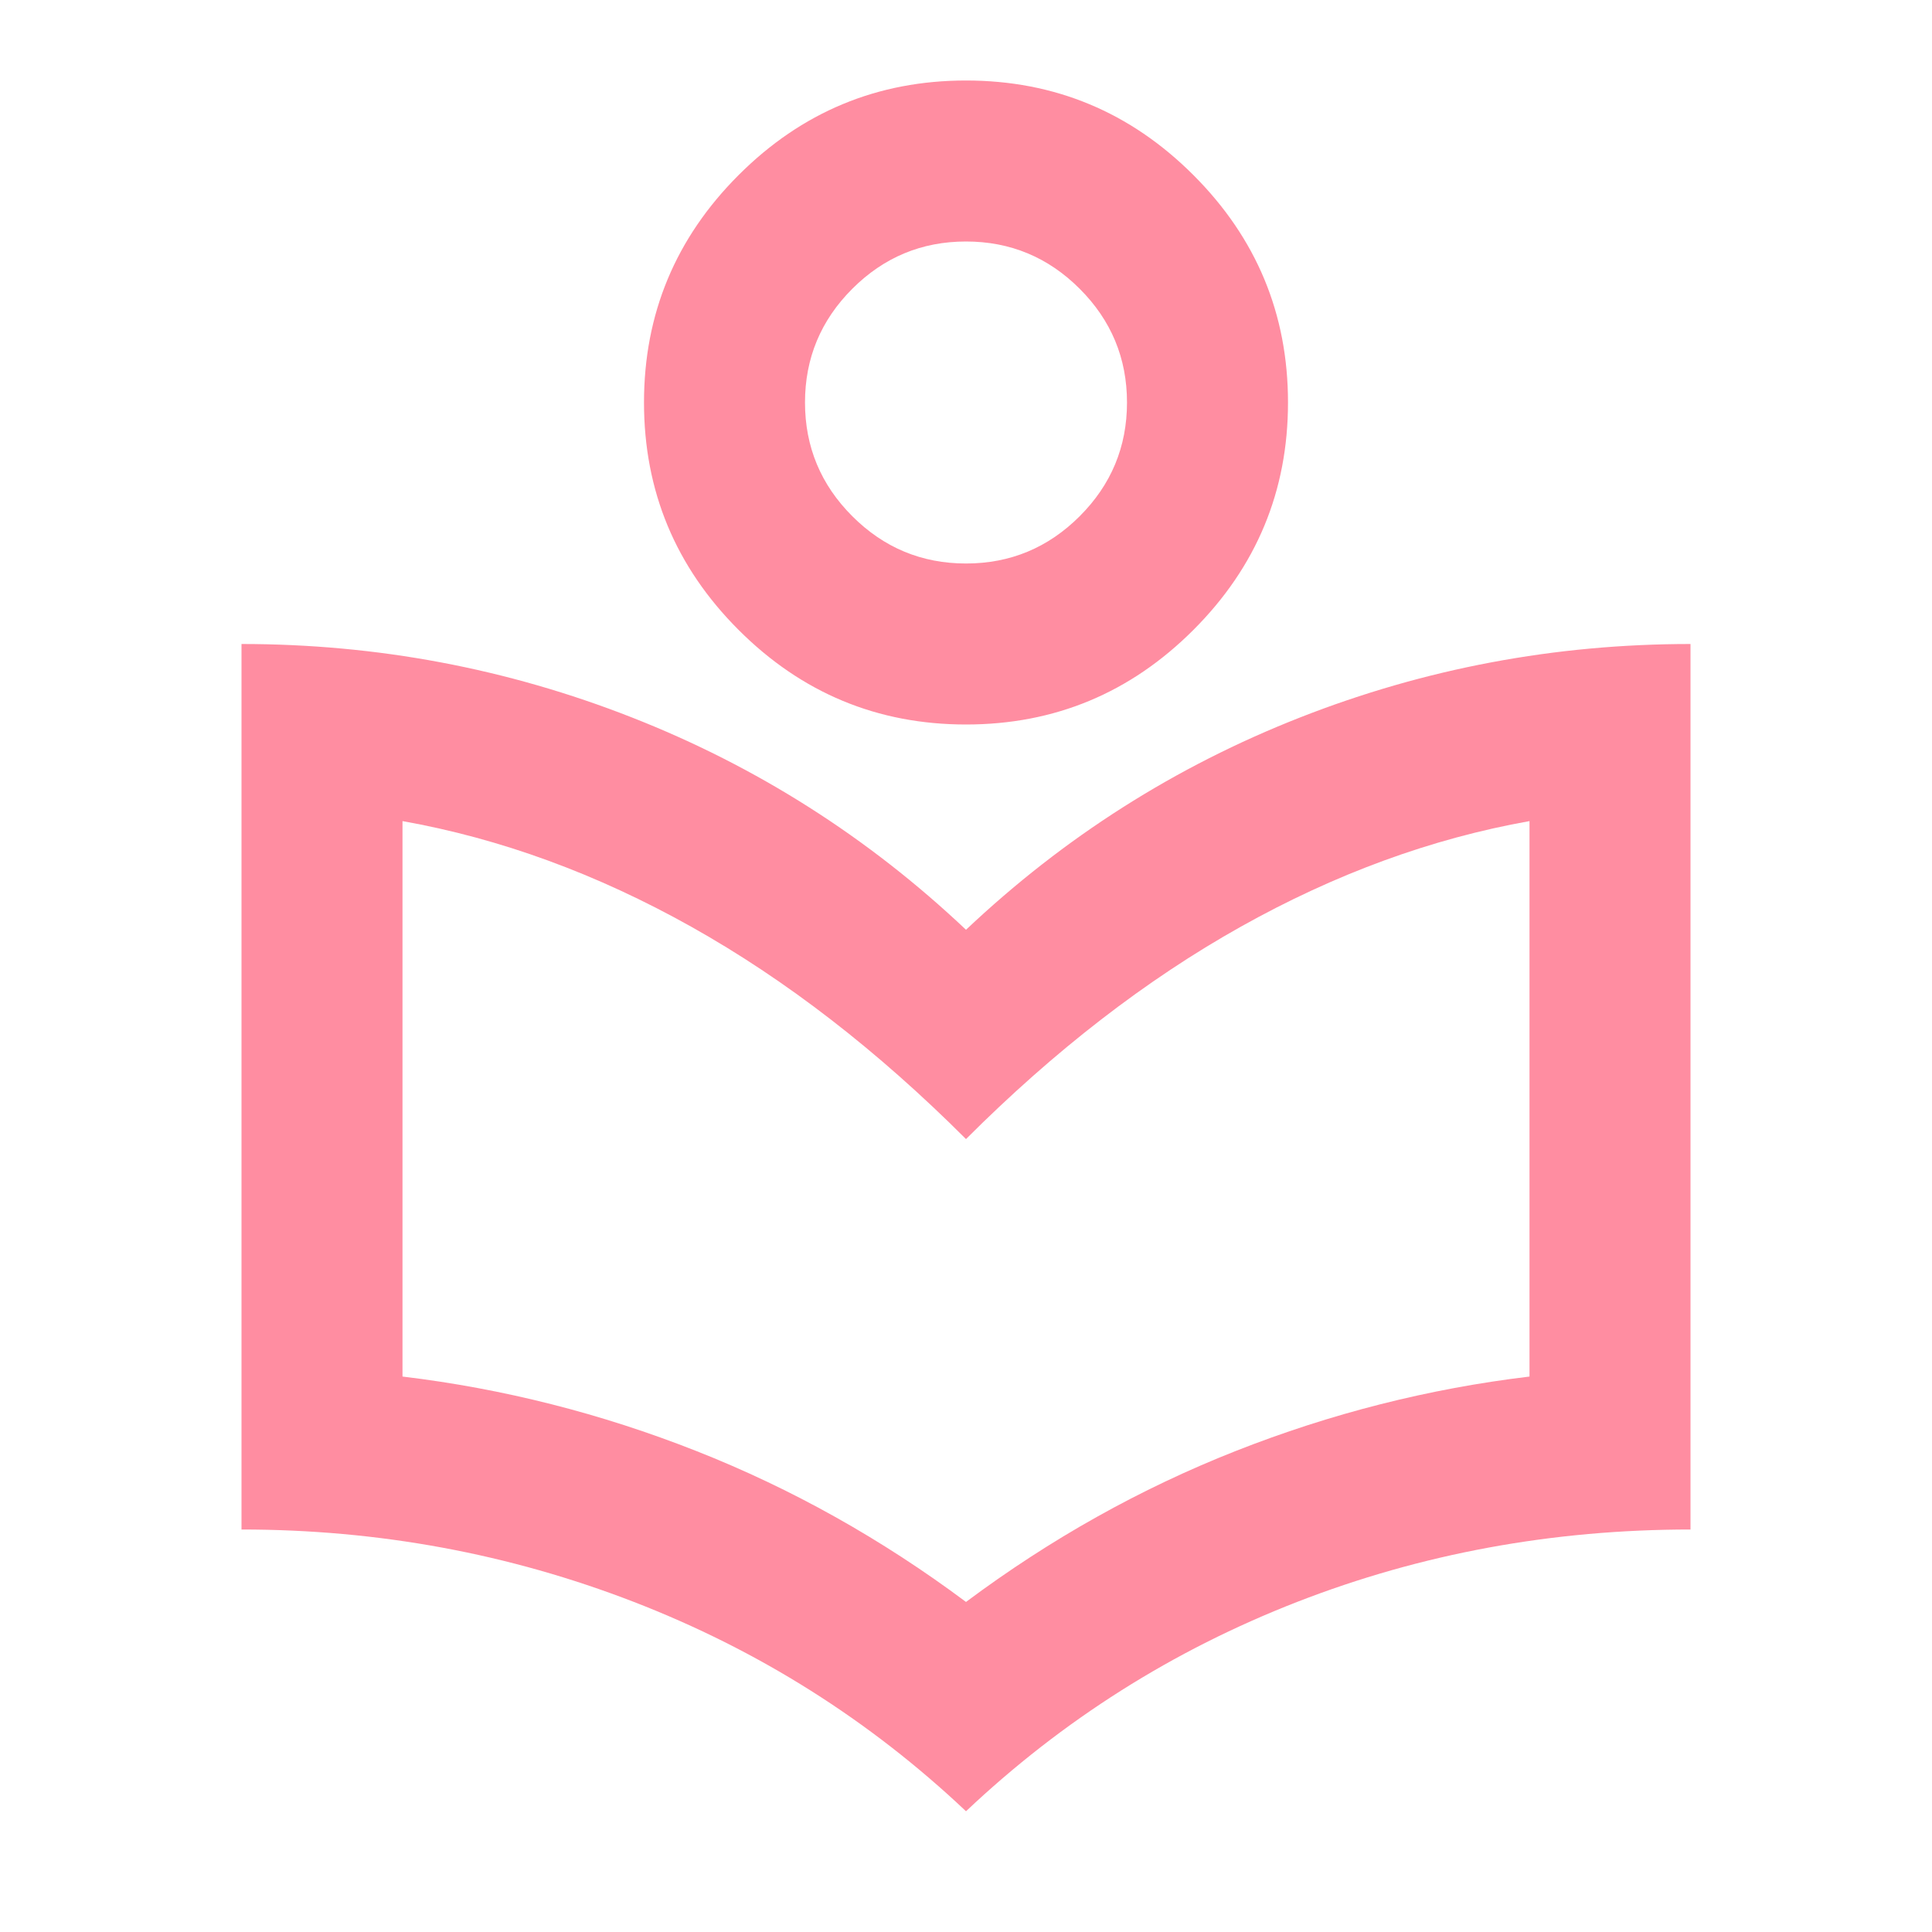
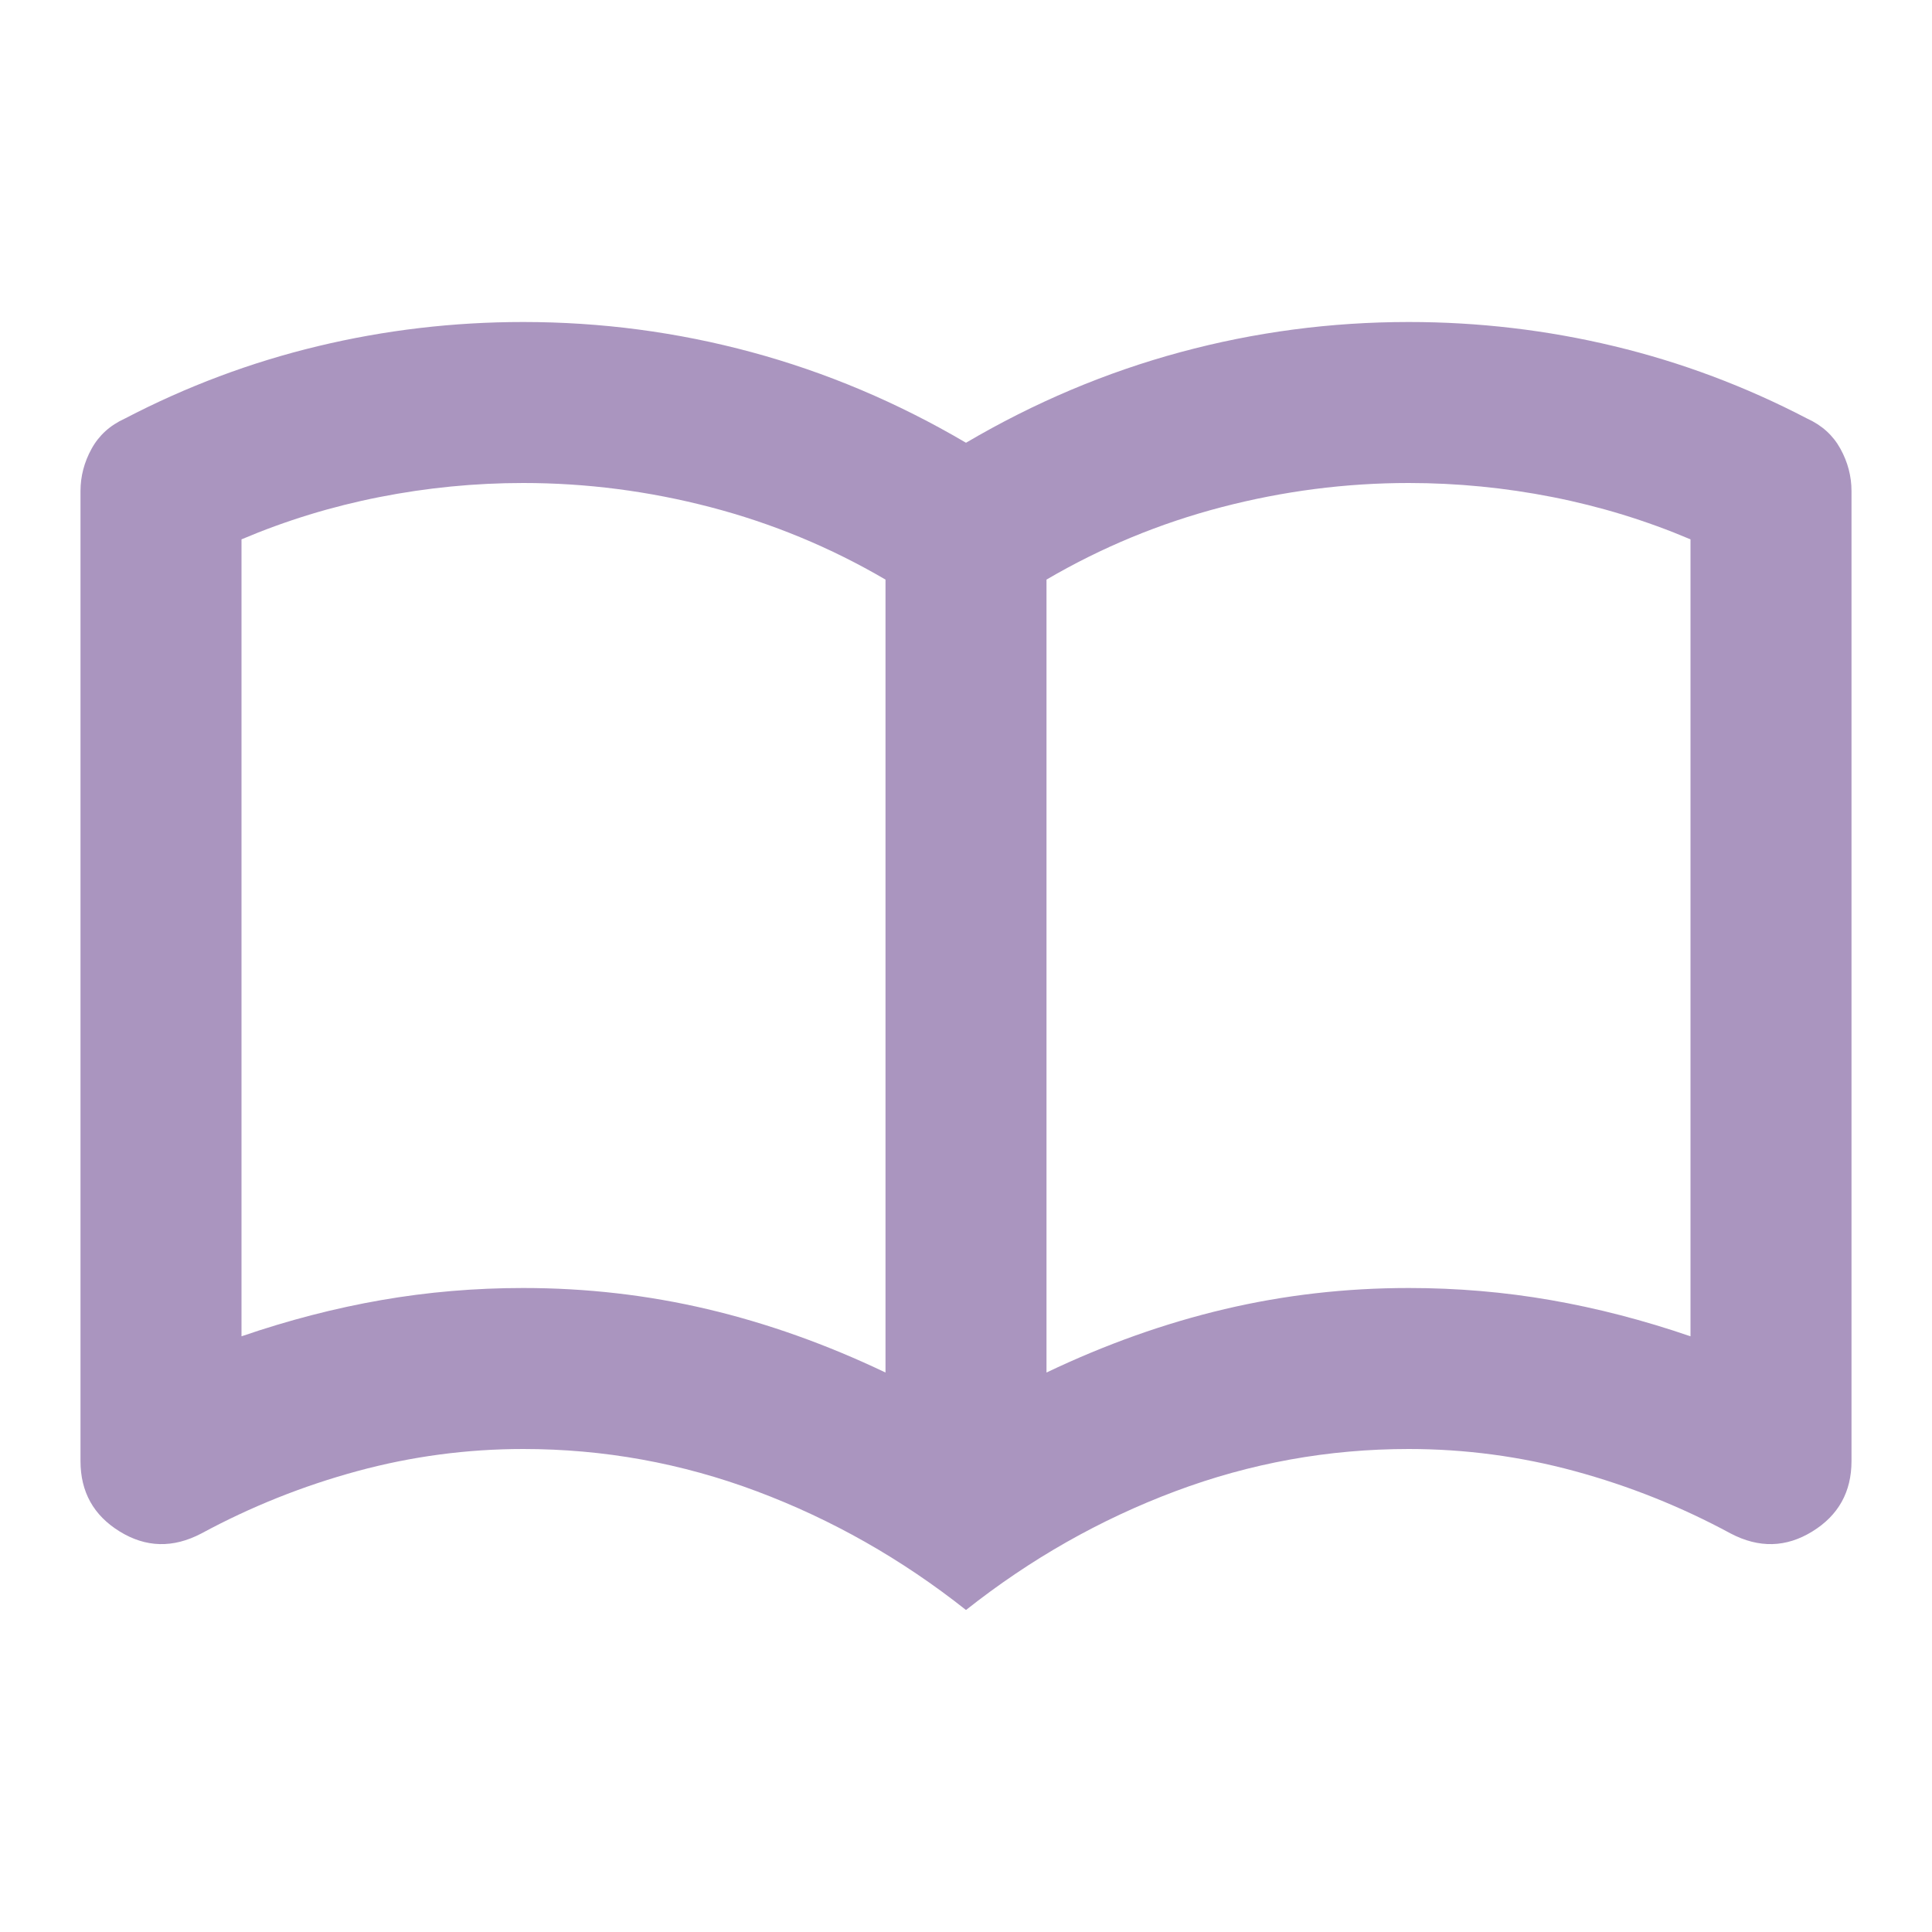
- <svg xmlns="http://www.w3.org/2000/svg" height="24px" viewBox="0 -960 960 960" width="24px" fill="#ff8da1">
-   <path d="M480-60q-72-68-165-104t-195-36v-440q101 0 194 36.5T480-498q73-69 166-105.5T840-640v440q-103 0-195.5 36T480-60Zm0-104q63-47 134-75t146-37v-276q-73 13-143.5 52.5T480-394q-66-66-136.5-105.5T200-552v276q75 9 146 37t134 75Zm0-436q-66 0-113-47t-47-113q0-66 47-113t113-47q66 0 113 47t47 113q0 66-47 113t-113 47Zm0-80q33 0 56.5-23.5T560-760q0-33-23.5-56.5T480-840q-33 0-56.5 23.5T400-760q0 33 23.5 56.5T480-680Zm0-80Zm0 366Z" />
+ <svg xmlns="http://www.w3.org/2000/svg" height="24px" viewBox="0 -960 960 960" width="24px" fill="#aa95bf">
+   <path d="M260-320q47 0 91.5 10.5T440-278v-394q-41-24-87-36t-93-12q-36 0-71.5 7T120-692v396q35-12 69.5-18t70.5-6Zm260 42q44-21 88.5-31.5T700-320q36 0 70.5 6t69.5 18v-396q-33-14-68.5-21t-71.5-7q-47 0-93 12t-87 36v394Zm-40 118q-48-38-104-59t-116-21q-42 0-82.5 11T100-198q-21 11-40.5-1T40-234v-482q0-11 5.5-21T62-752q46-24 96-36t102-12q58 0 113.5 15T480-740q51-30 106.5-45T700-800q52 0 102 12t96 36q11 5 16.5 15t5.5 21v482q0 23-19.5 35t-40.5 1q-37-20-77.5-31T700-240q-60 0-116 21t-104 59ZM280-494Z" />
</svg>
